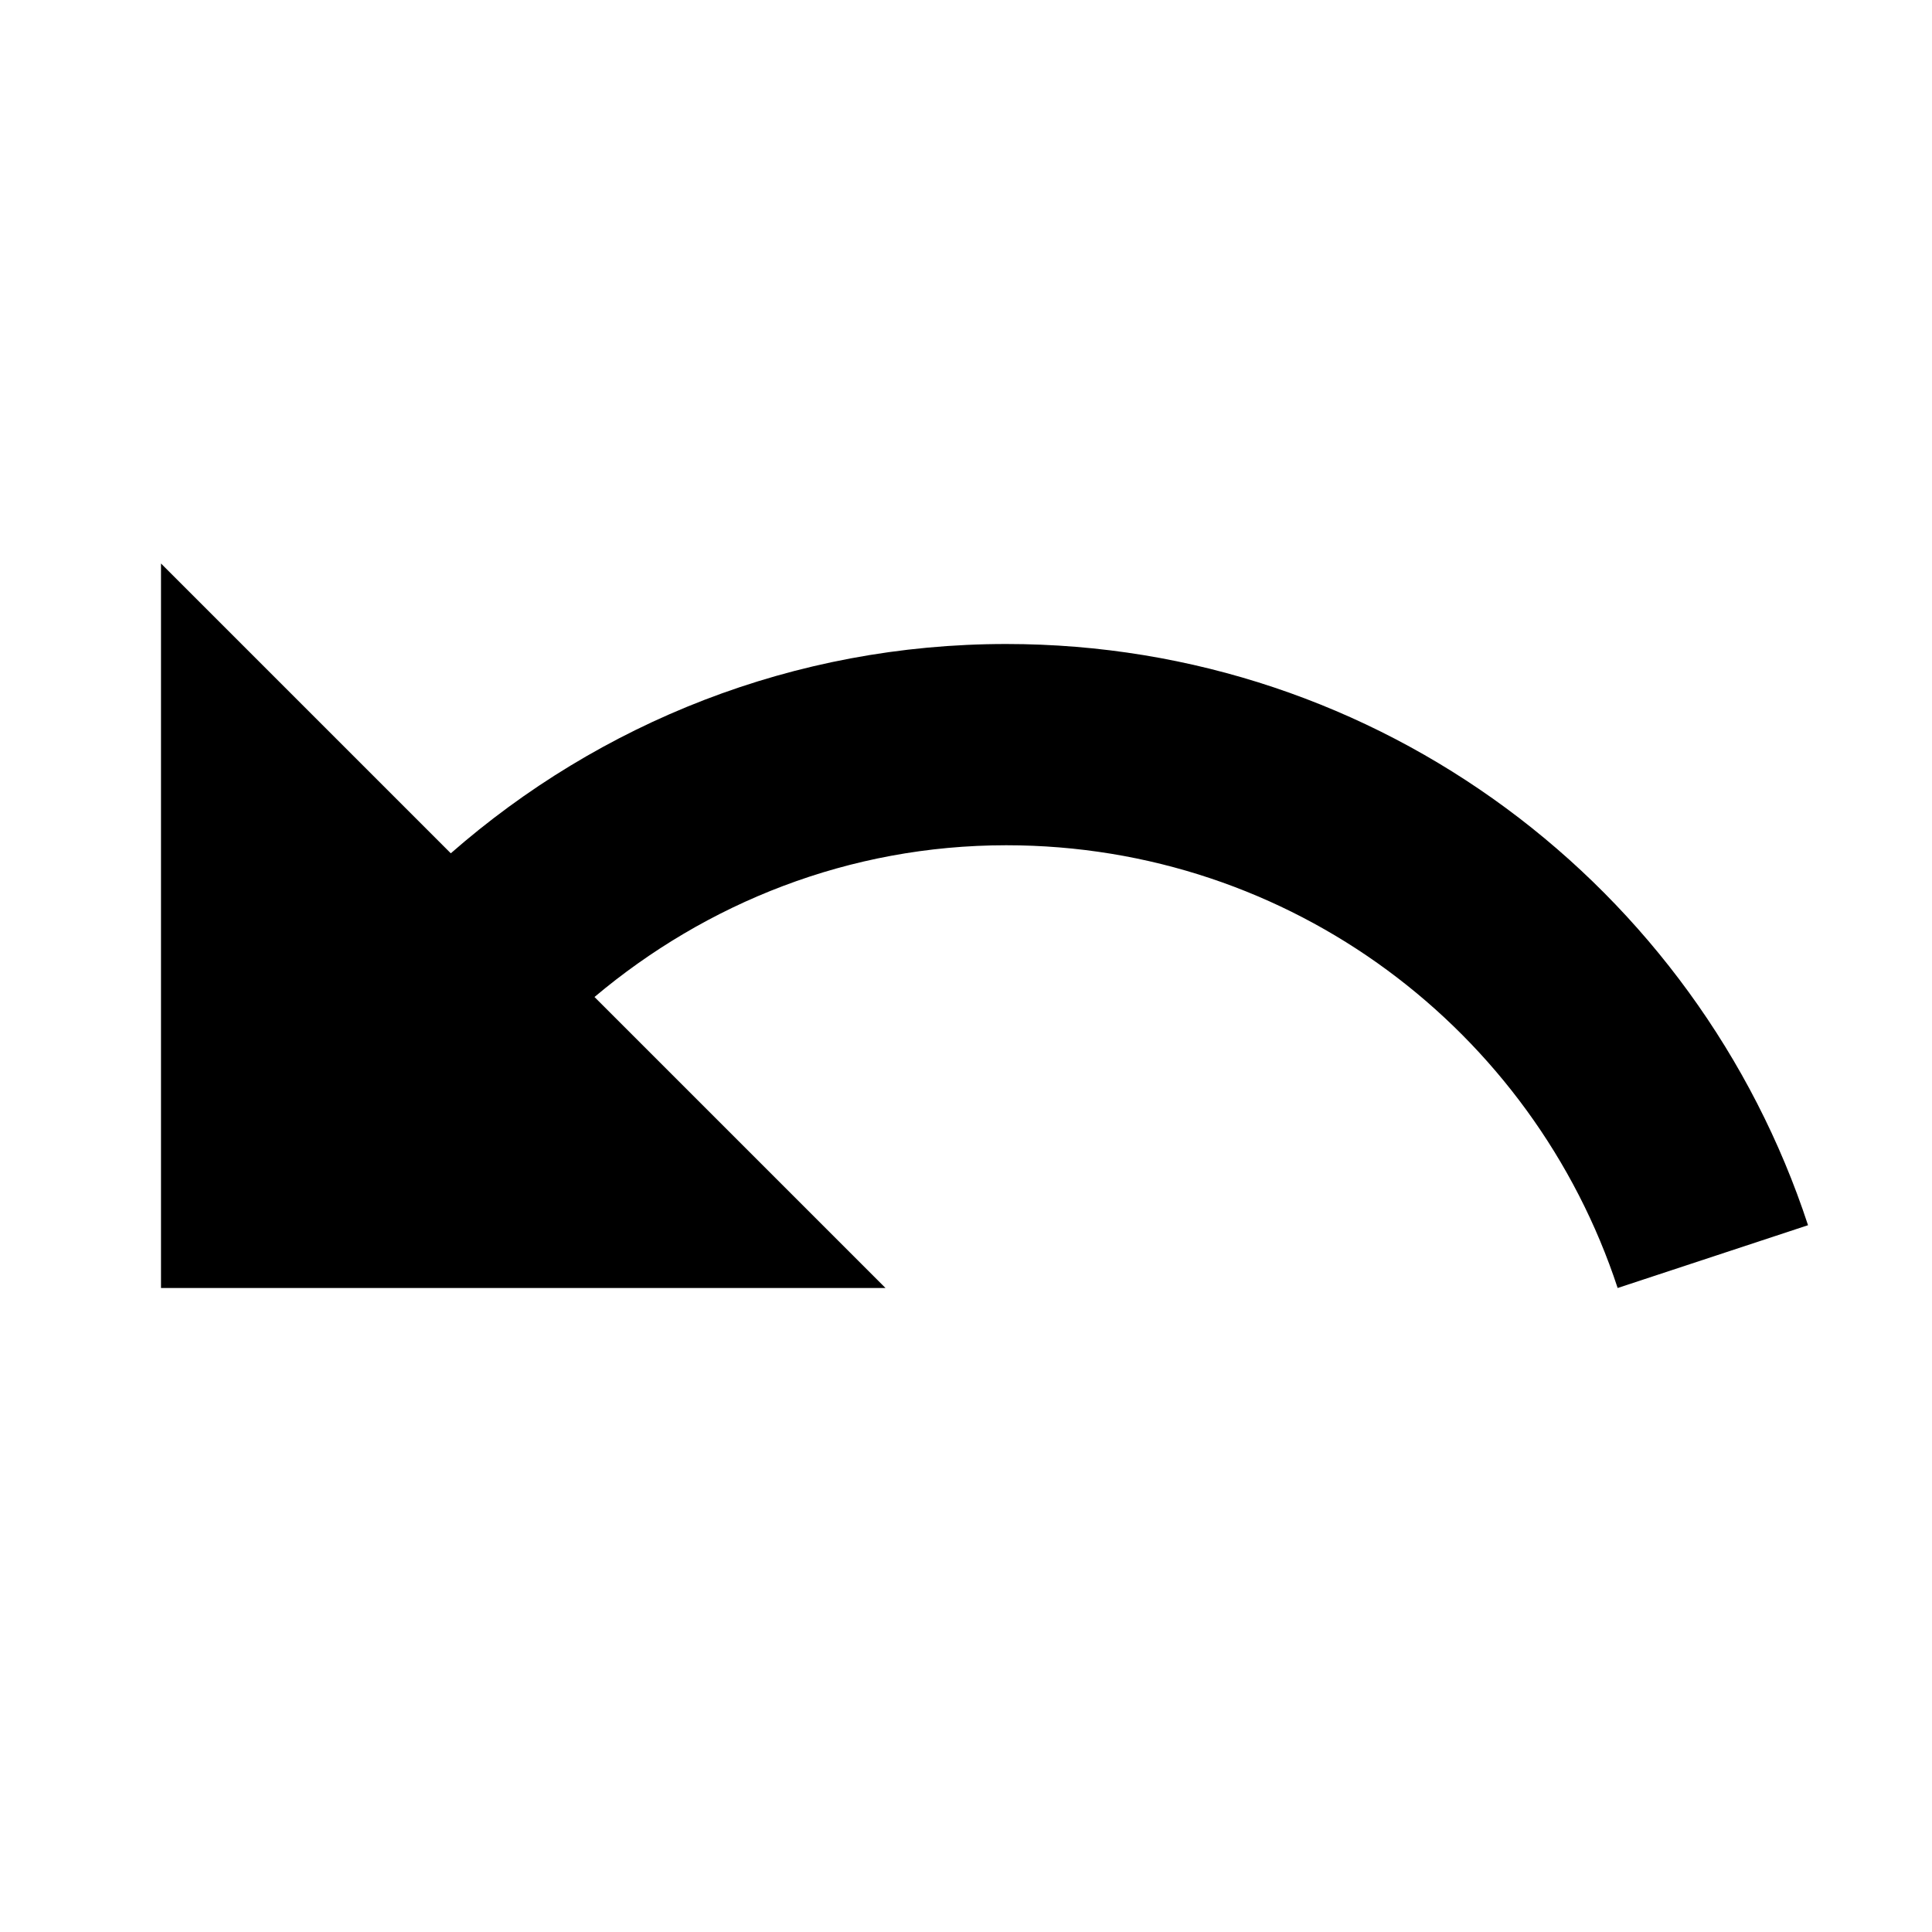
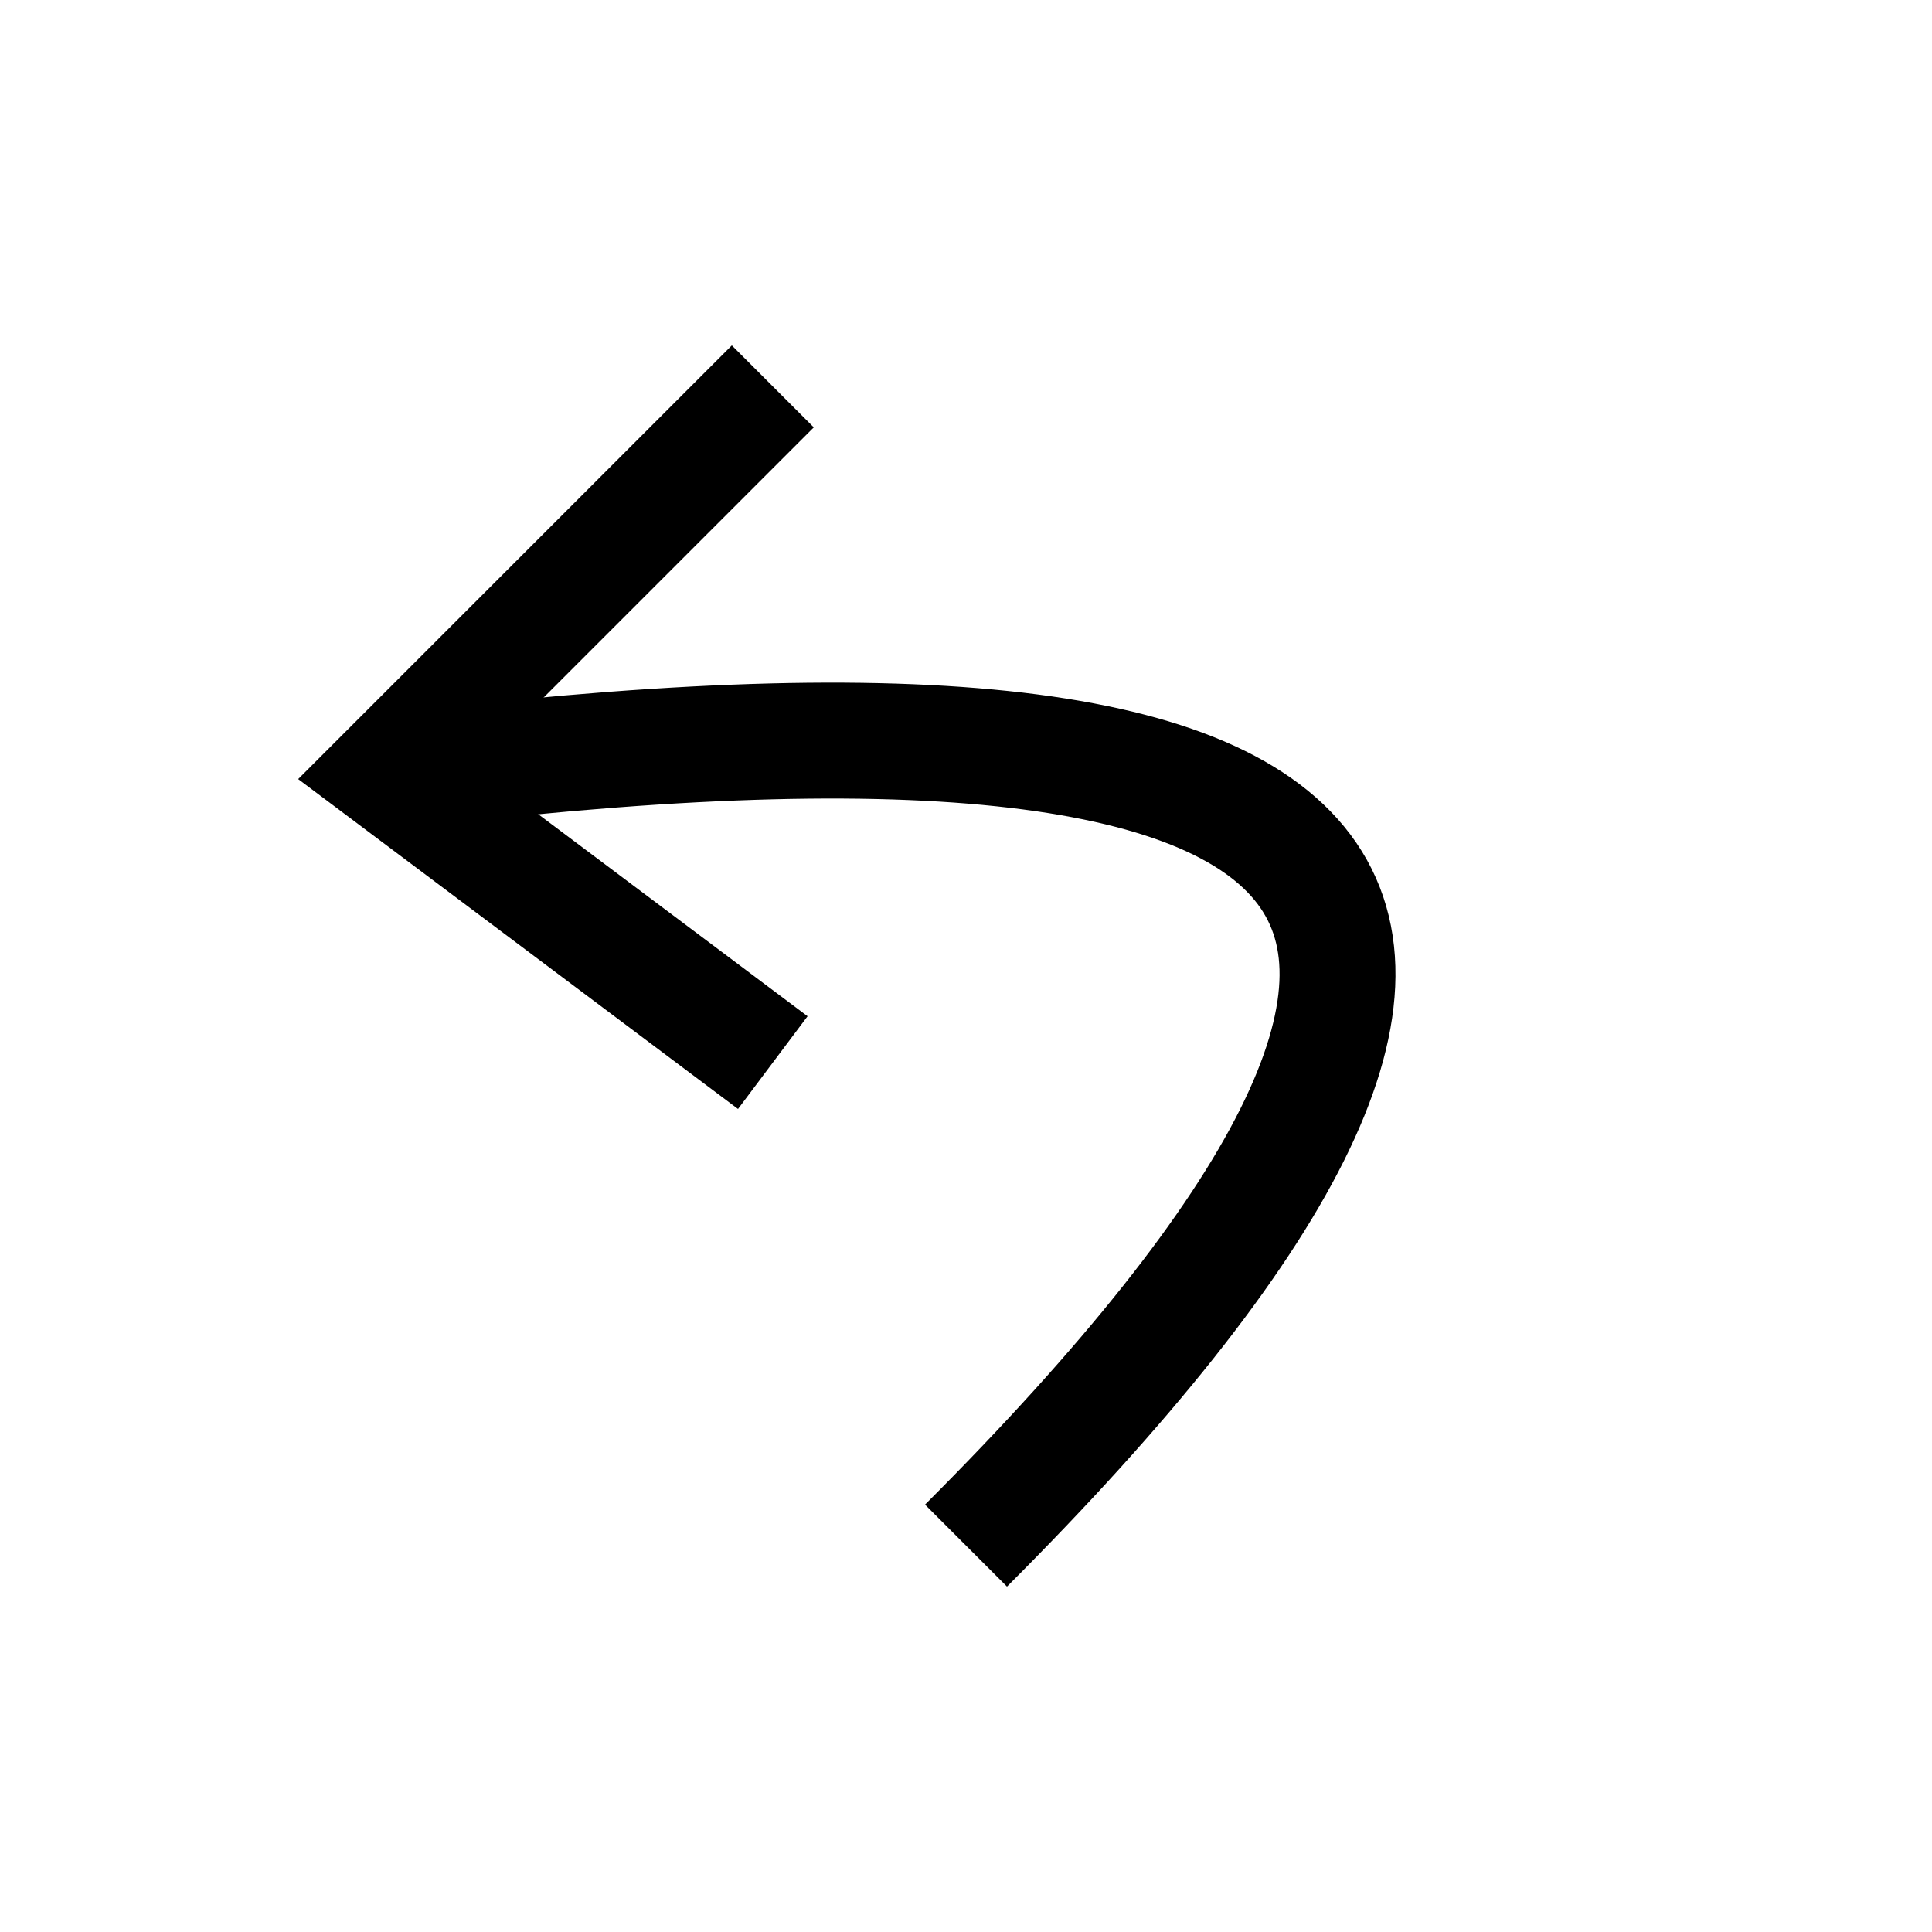
- <svg xmlns="http://www.w3.org/2000/svg" height="48" viewBox="0 0 48 48" width="48">
-   <path d="M0 0h48v48h-48z" fill="none" />
-   <path d="M25 16c-5.29 0-10.11 1.97-13.8 5.2l-7.2-7.2v18h18l-7.23-7.23c2.77-2.33 6.32-3.77 10.23-3.77 7.09 0 13.09 4.61 15.19 11l4.73-1.56c-2.75-8.38-10.62-14.44-19.92-14.44z" />
+ <svg xmlns="http://www.w3.org/2000/svg" viewBox="0 0 100 100">
+   <path d="M 20,40 Q 100 30 50 80" style="fill:none;stroke:black;stroke-width:6" />
+   <path d="M40,20 L20,40 L40,55" style="fill:none;stroke:black;stroke-width:6" />
</svg>
